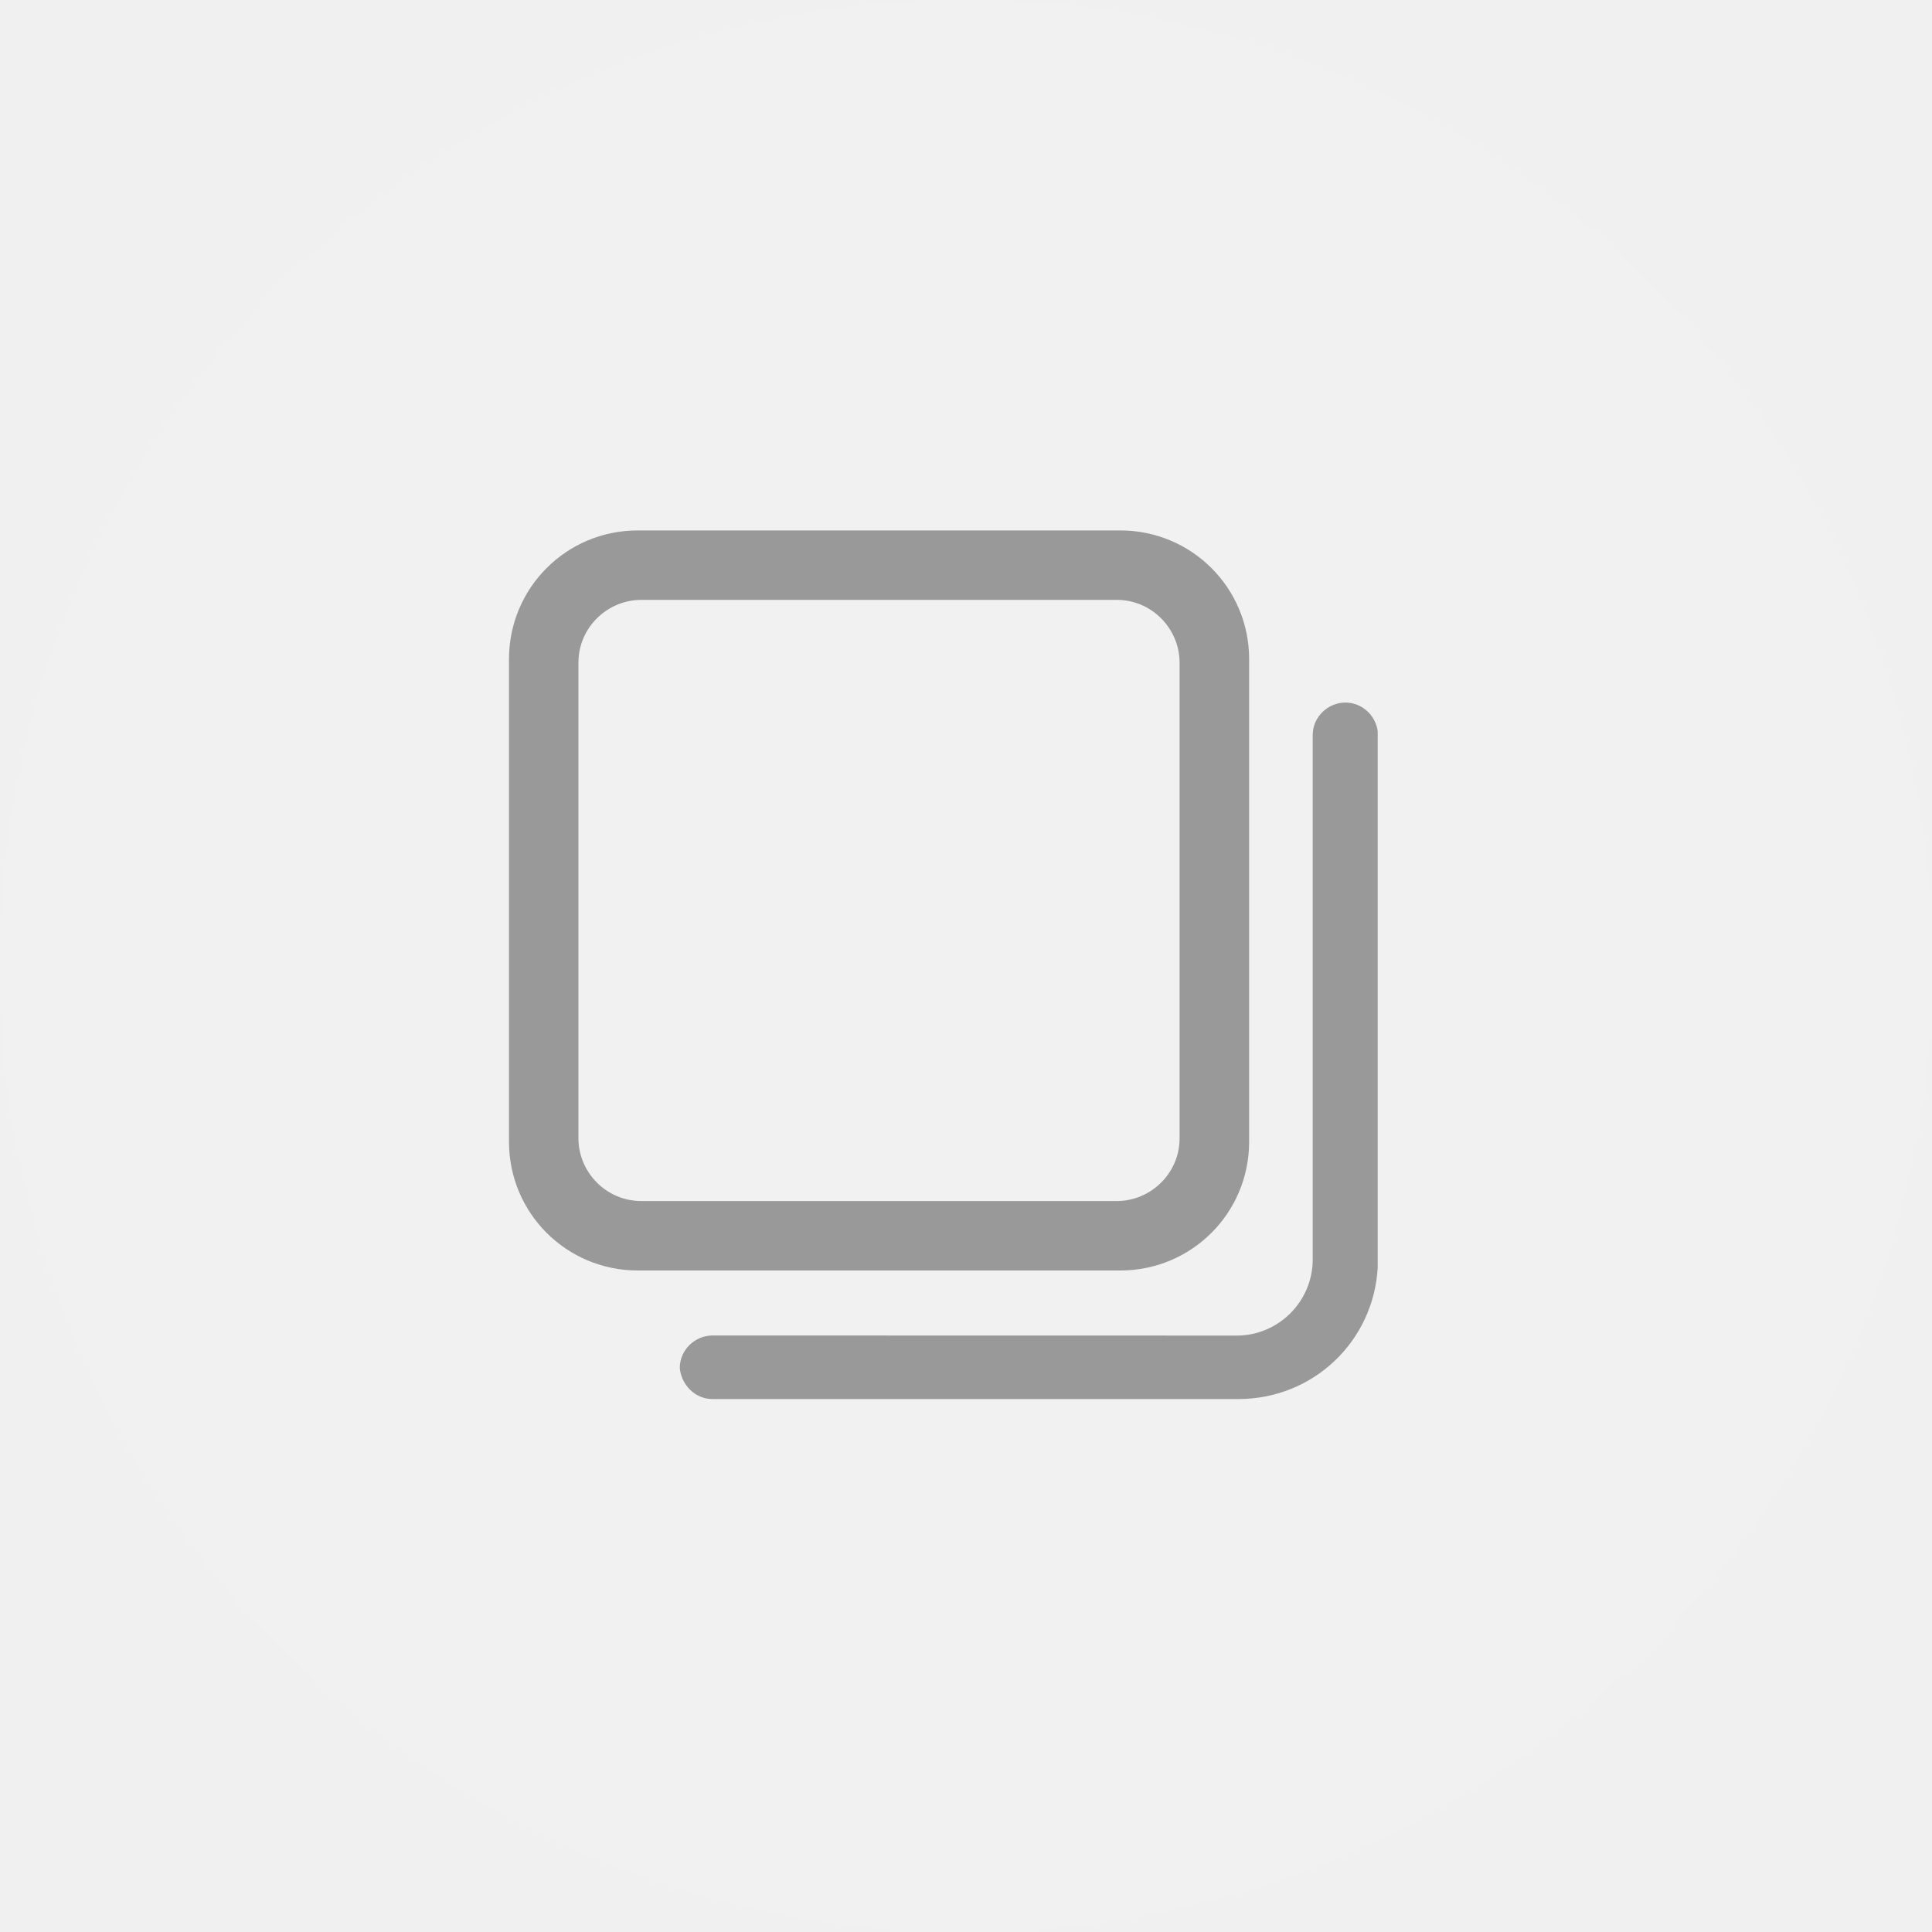
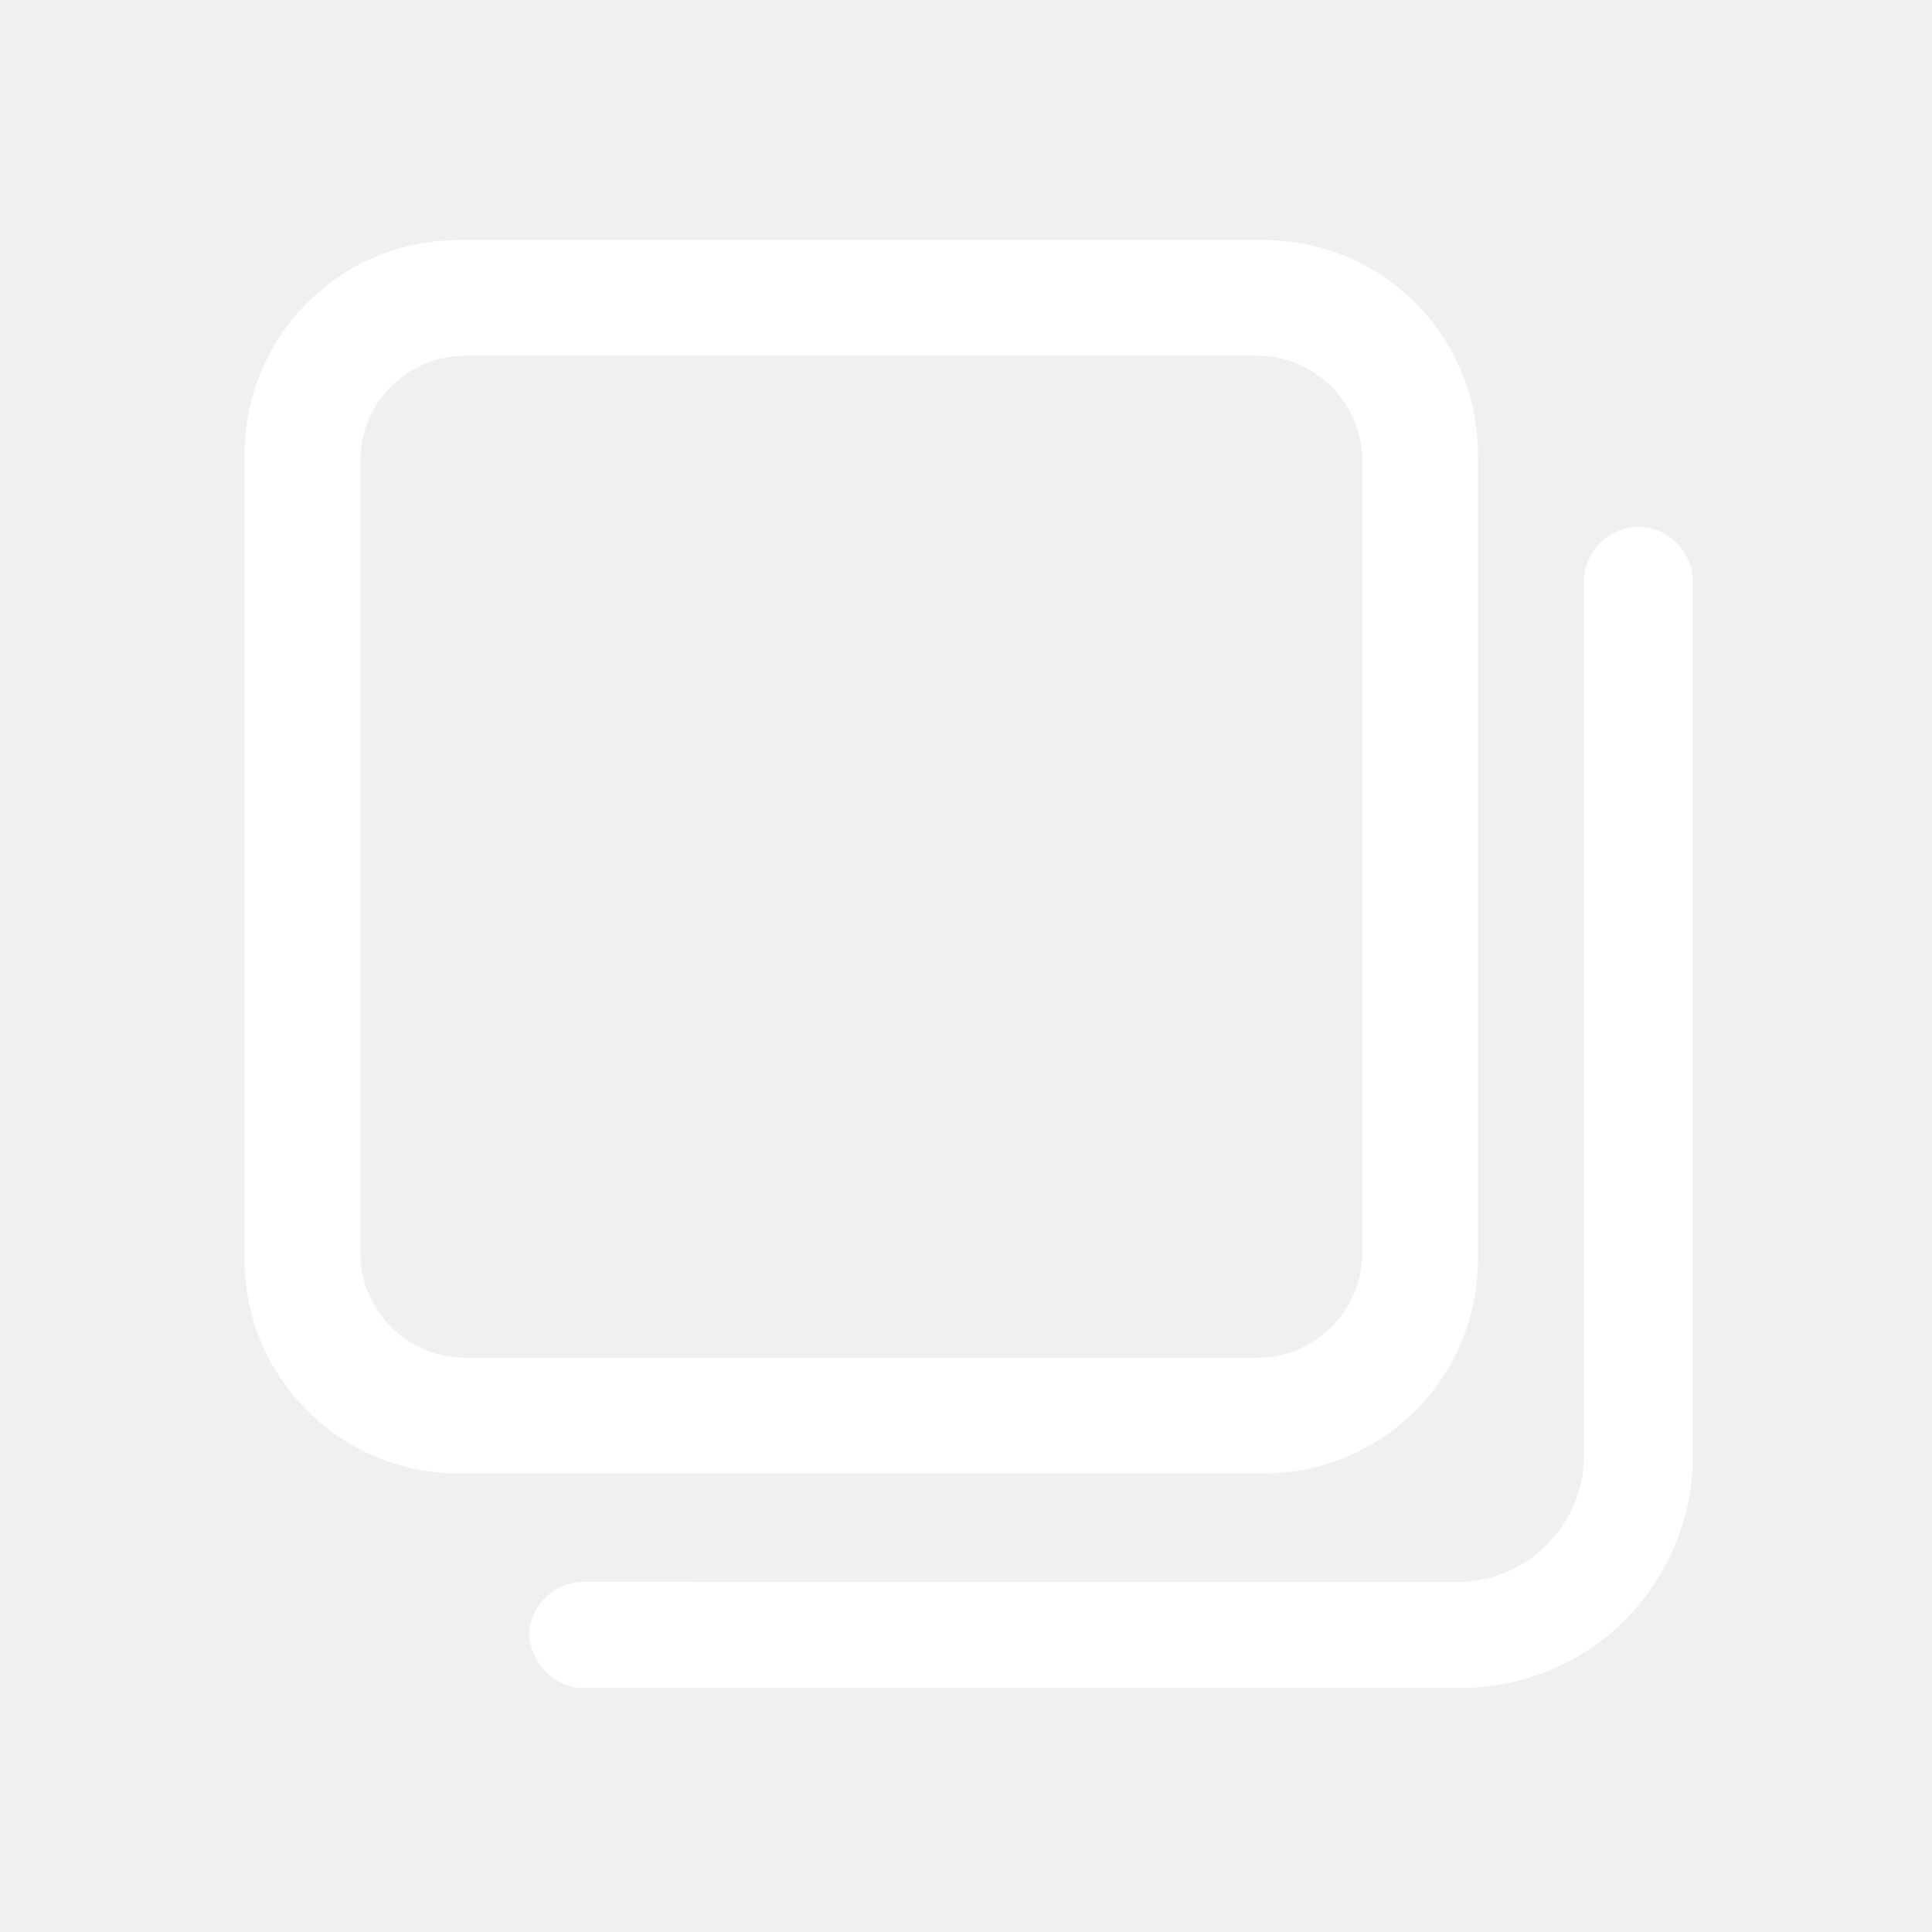
- <svg xmlns="http://www.w3.org/2000/svg" width="20" height="20" viewBox="0 0 20 20" fill="none">
-   <rect width="20" height="20" rx="10" fill="white" fill-opacity="0.1" />
-   <path d="M6.602 5.491H11.597C12.335 5.491 12.931 6.085 12.931 6.824V11.819C12.931 12.557 12.336 13.152 11.597 13.152H6.602C5.864 13.152 5.269 12.558 5.269 11.819V6.824C5.269 6.086 5.863 5.491 6.602 5.491ZM5.988 11.784C5.988 12.132 6.273 12.433 6.638 12.433H11.562C11.91 12.433 12.211 12.148 12.211 11.784V6.859C12.211 6.511 11.926 6.21 11.562 6.21H6.638C6.289 6.21 5.988 6.495 5.988 6.859V11.784Z" fill="#999999" />
-   <path d="M13.927 7.273C14.105 7.273 14.243 7.411 14.262 7.572V13.121C14.22 13.885 13.594 14.483 12.819 14.483H7.375C7.198 14.483 7.054 14.339 7.037 14.162C7.037 13.97 7.198 13.825 7.375 13.825L12.802 13.826C13.235 13.826 13.589 13.472 13.589 13.039V7.61C13.589 7.418 13.75 7.273 13.927 7.273Z" fill="#999999" />
+ <svg xmlns="http://www.w3.org/2000/svg" width="12" height="12" viewBox="0 0 12 12" fill="none">
+   <path d="M2.852 1.491H7.847C8.585 1.491 9.18 2.085 9.18 2.824V7.819C9.18 8.557 8.586 9.152 7.847 9.152H2.852C2.114 9.152 1.519 8.558 1.519 7.819V2.824C1.519 2.086 2.113 1.491 2.852 1.491ZM2.238 7.784C2.238 8.132 2.523 8.433 2.887 8.433H7.812C8.16 8.433 8.461 8.148 8.461 7.784V2.859C8.461 2.511 8.176 2.21 7.812 2.21H2.887C2.539 2.21 2.238 2.495 2.238 2.859V7.784Z" fill="white" />
+   <path d="M10.177 3.273C10.355 3.273 10.493 3.411 10.512 3.572V9.121C10.47 9.885 9.844 10.484 9.069 10.484H3.625C3.448 10.484 3.304 10.339 3.287 10.162C3.287 9.97 3.448 9.825 3.625 9.825L9.052 9.826C9.485 9.826 9.839 9.472 9.839 9.039V3.611C9.839 3.418 10 3.273 10.177 3.273Z" fill="white" />
</svg>
